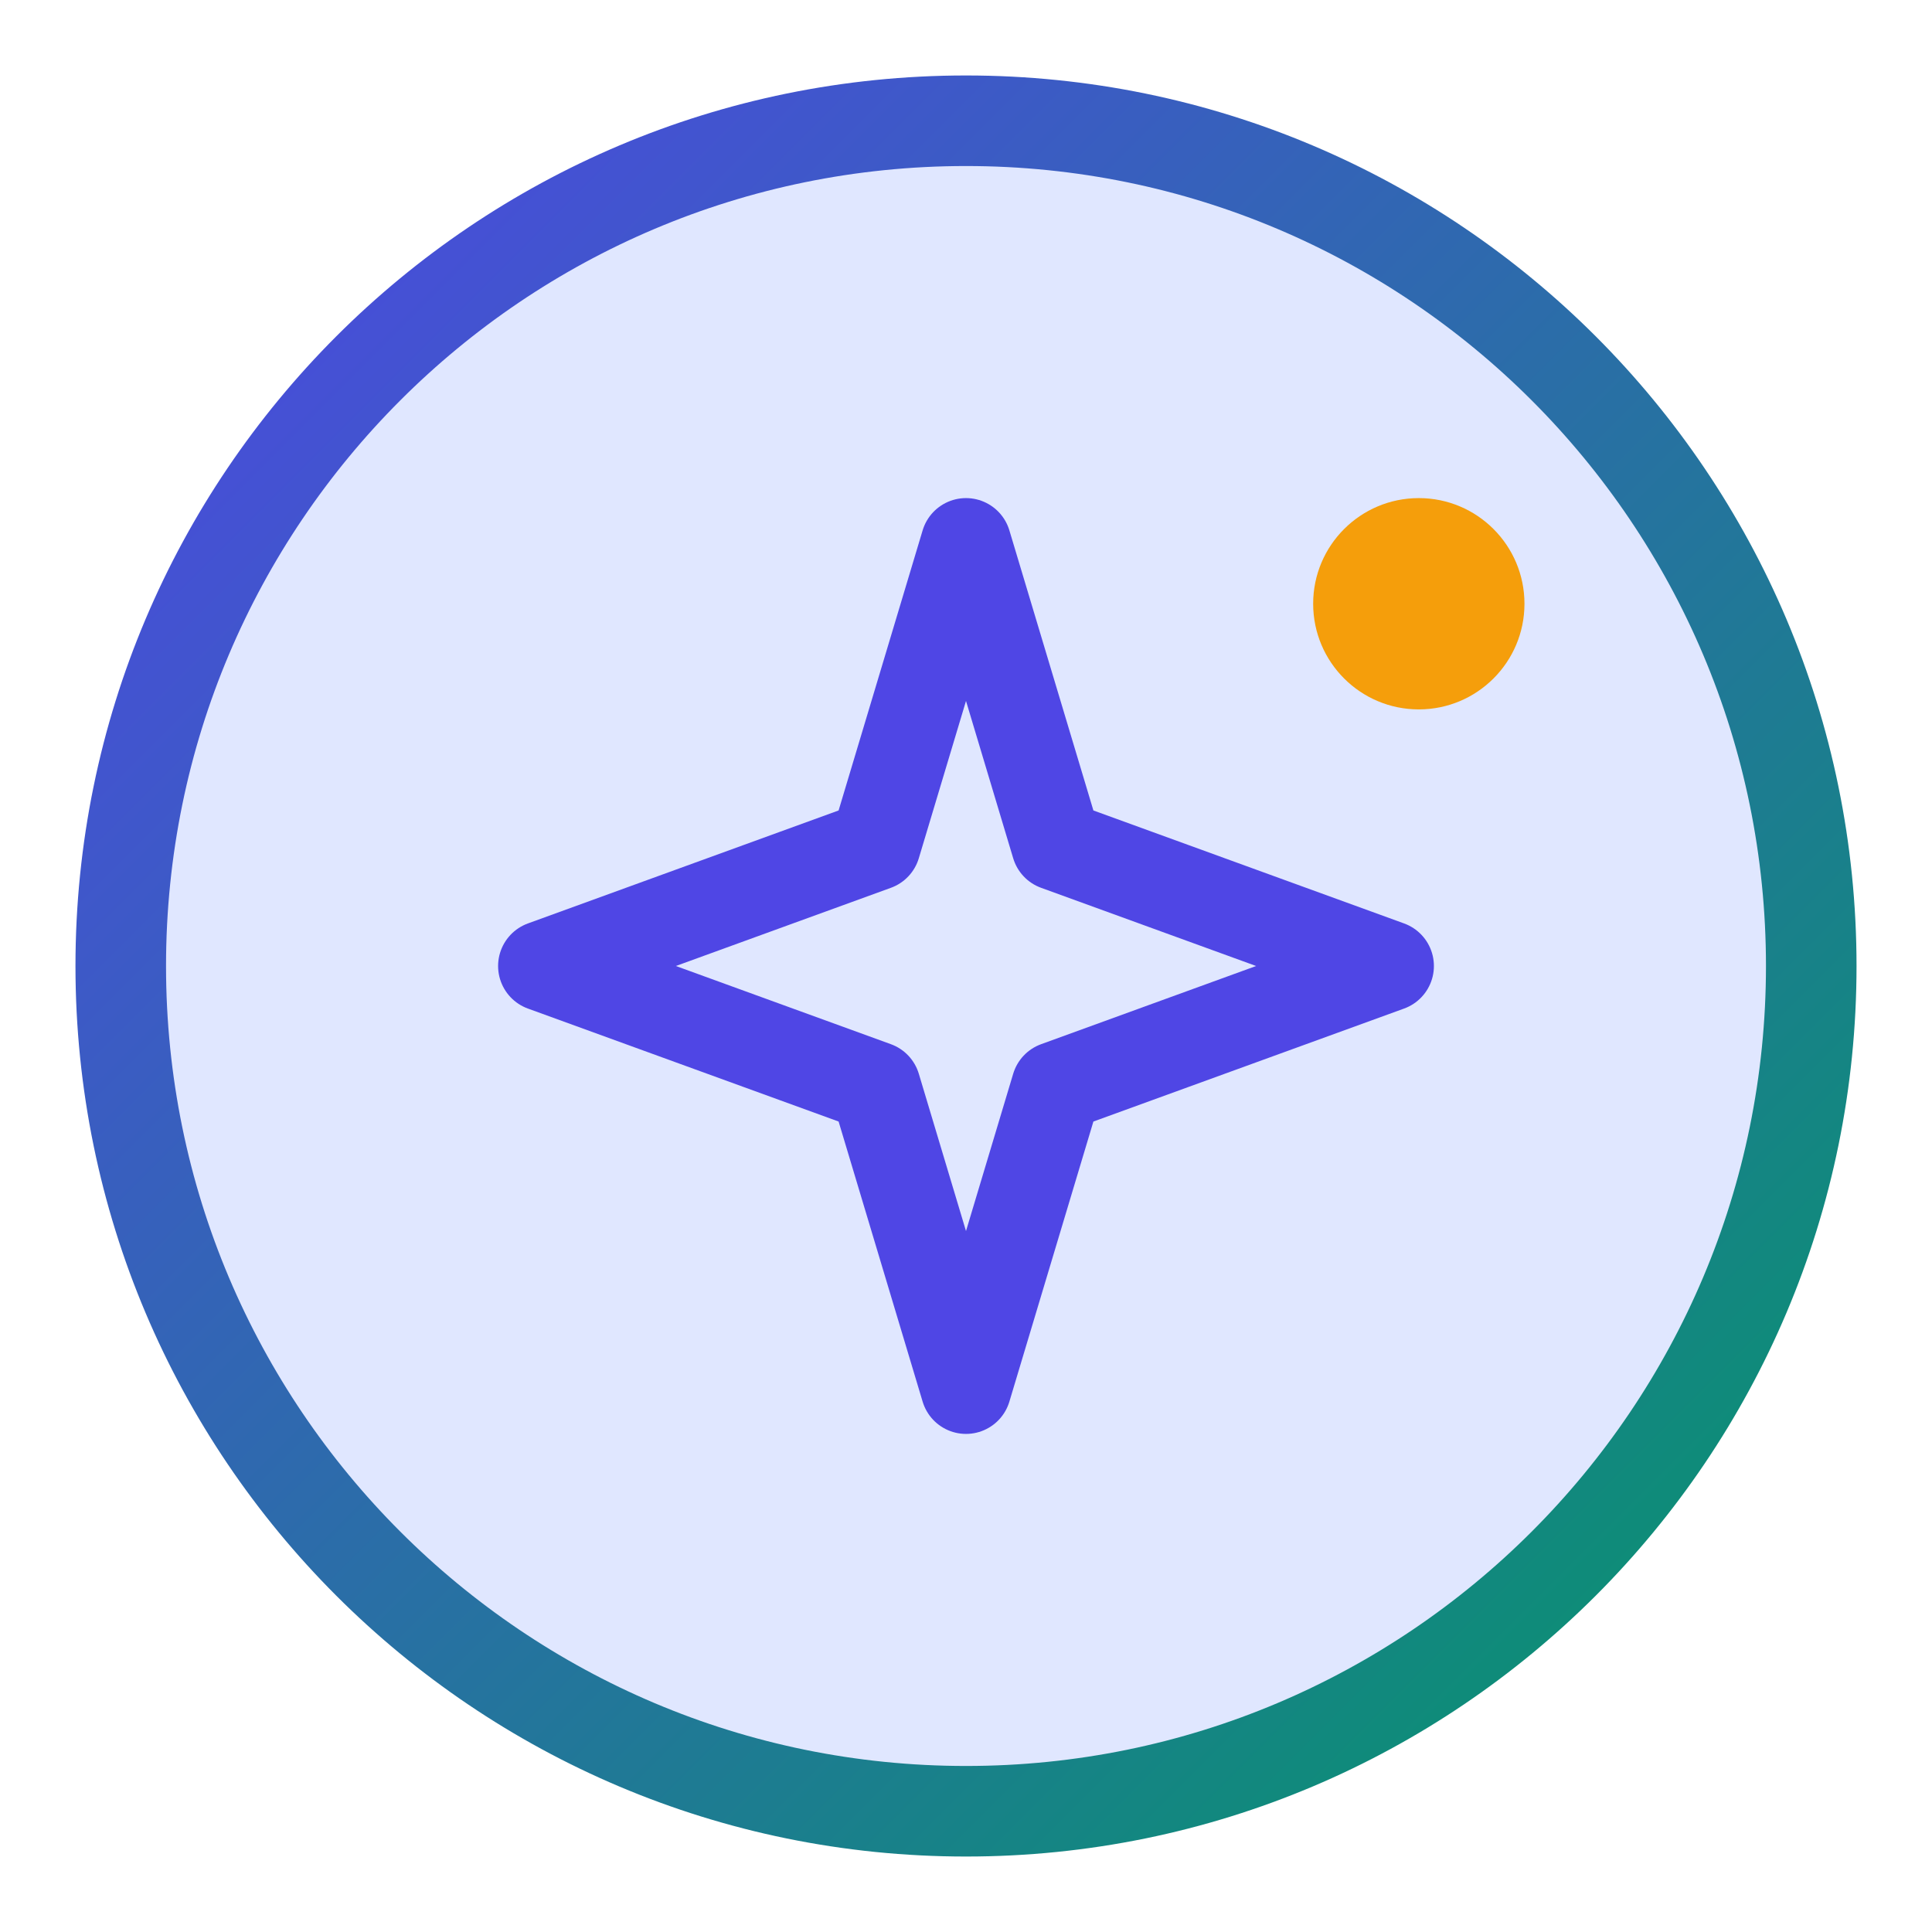
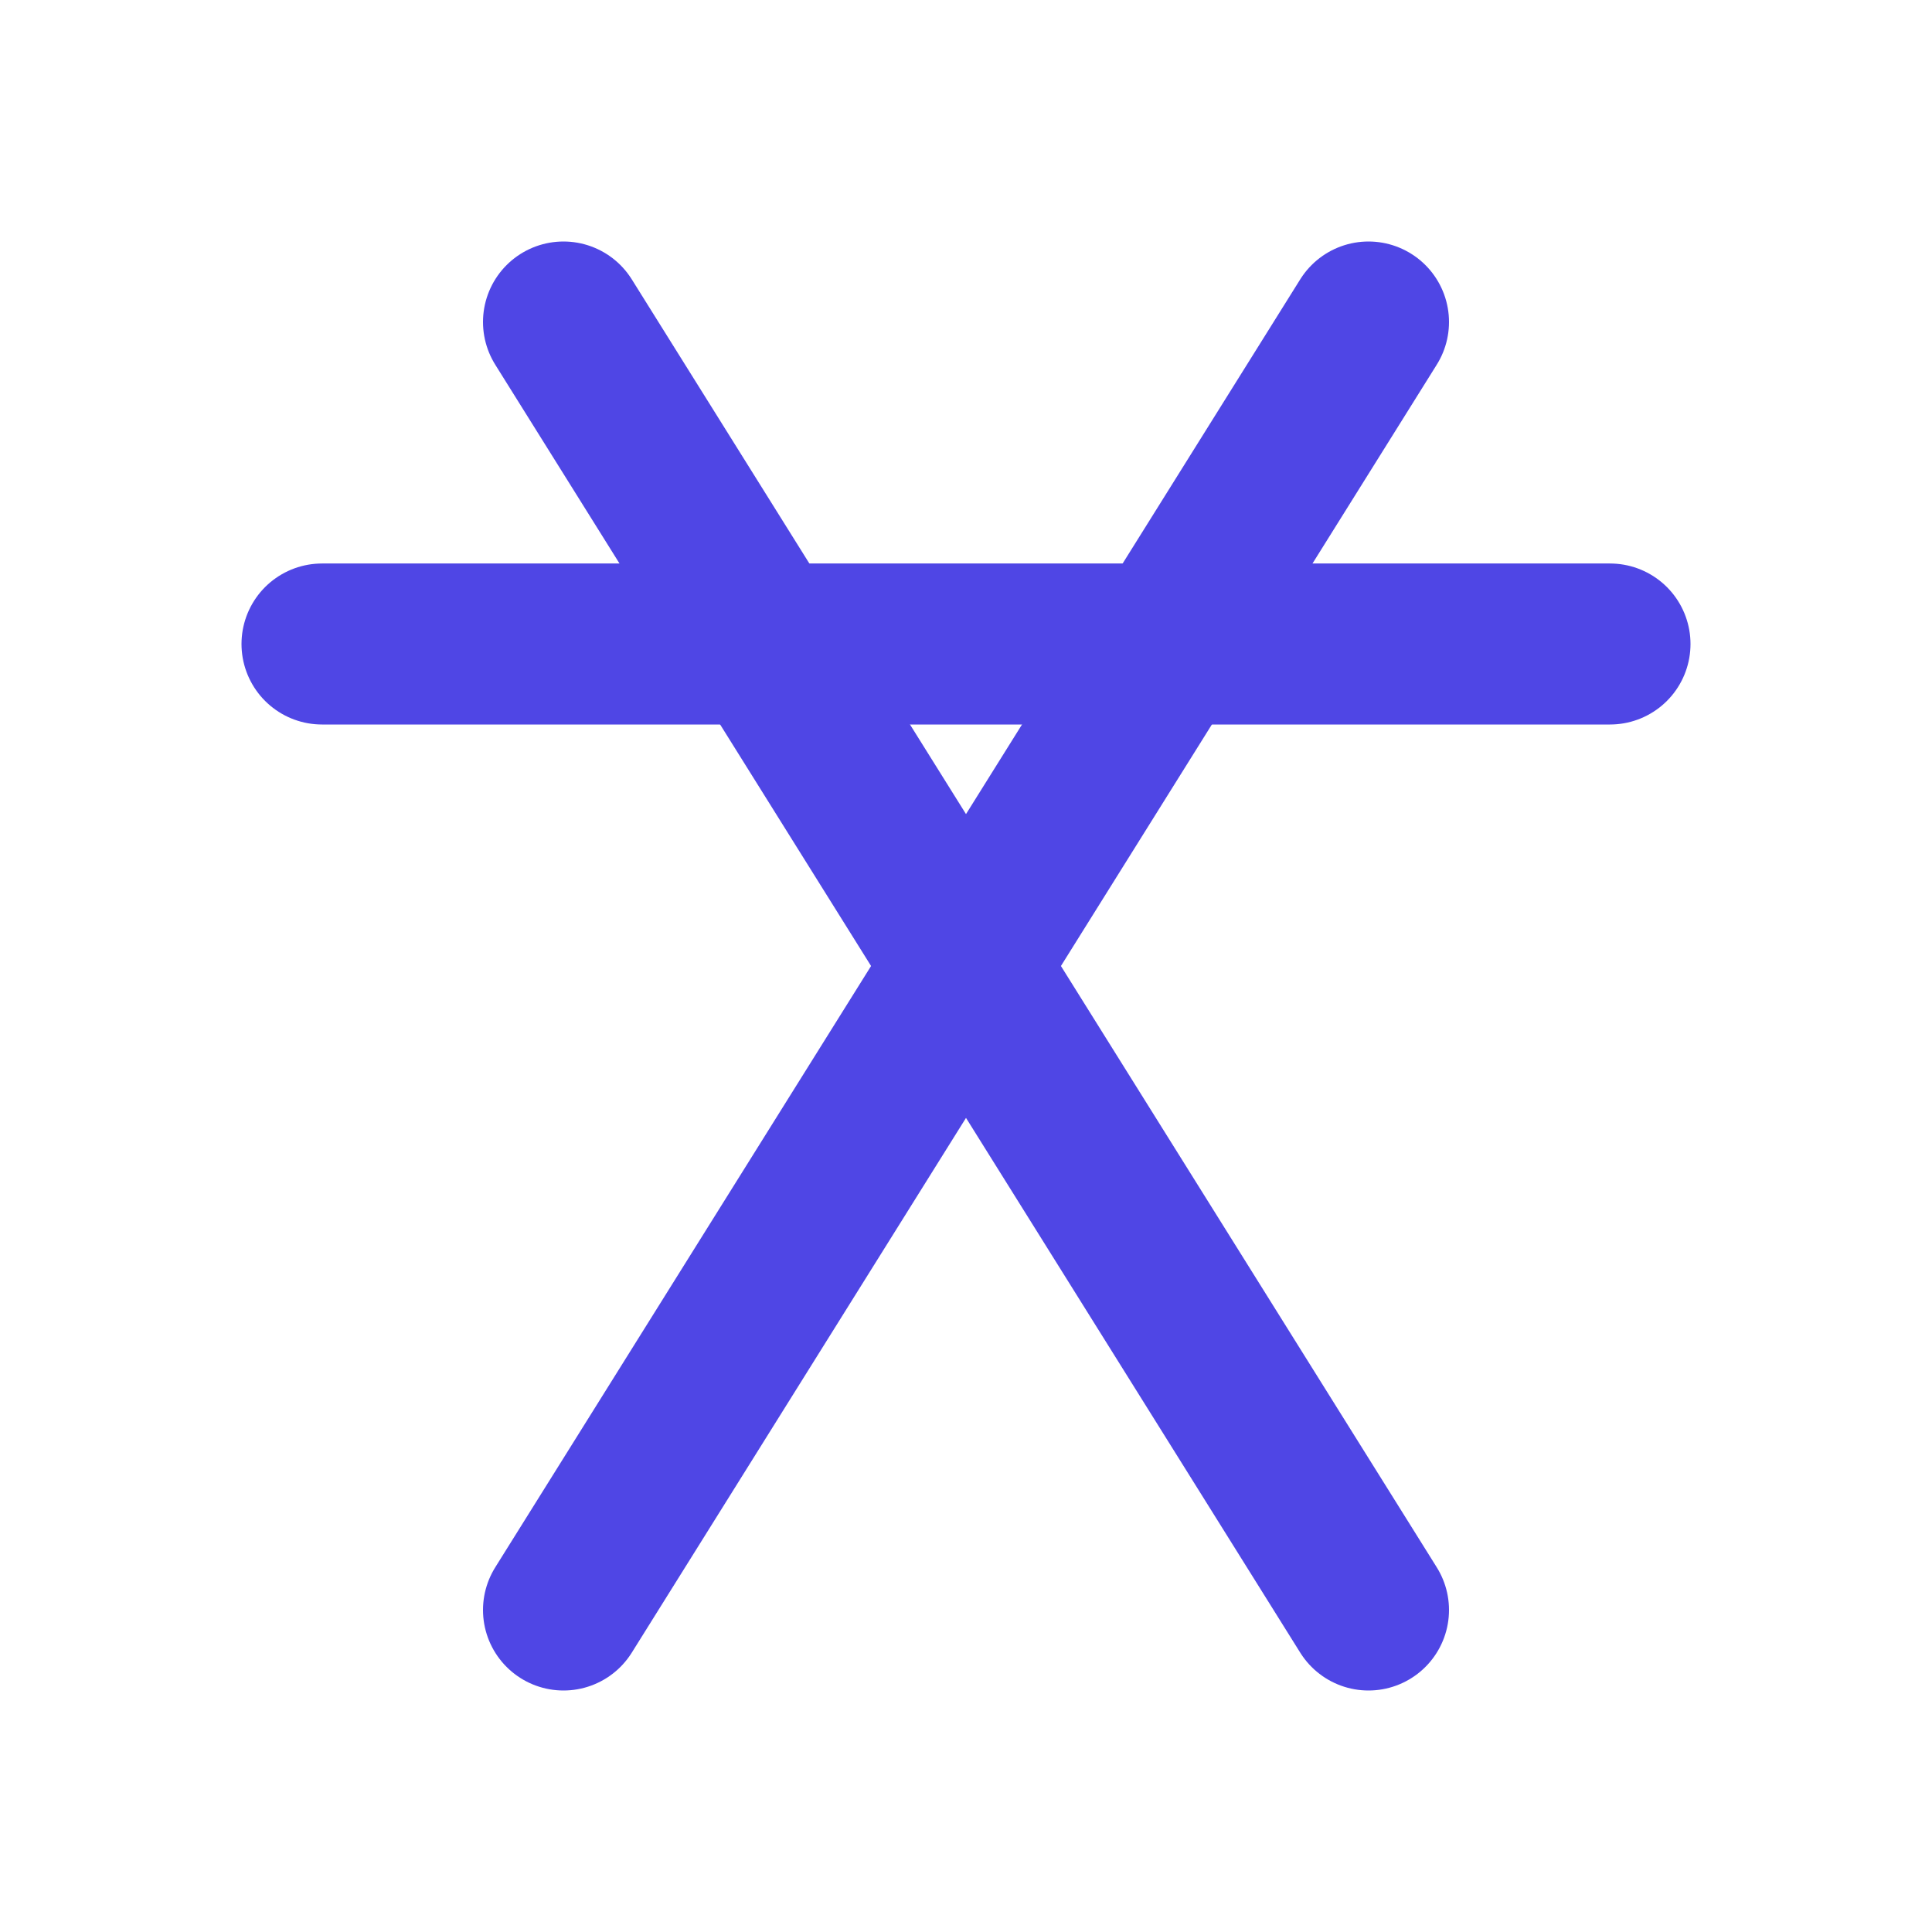
- <svg xmlns="http://www.w3.org/2000/svg" width="64" height="64" viewBox="0 0 64 64" role="img" aria-label="Arena">
-   <defs>
-     <linearGradient id="g" x1="0" y1="0" x2="1" y2="1">
-       <stop offset="0" stop-color="#4F46E5" />
-       <stop offset="1" stop-color="#059669" />
-     </linearGradient>
-   </defs>
-   <circle cx="32" cy="32" r="28" fill="#E0E7FF" />
-   <circle cx="32" cy="32" r="28" fill="none" stroke="url(#g)" stroke-width="3" />
-   <path d="M32 18 L35 28 L46 32 L35 36 L32 46 L29 36 L18 32 L29 28 Z" fill="none" stroke="#4F46E5" stroke-width="3" stroke-linejoin="round" />
-   <circle cx="47" cy="20" r="3.5" fill="#F59E0B" />
+ <svg xmlns="http://www.w3.org/2000/svg" width="24" height="24" viewBox="0 0 24 24" role="img" aria-hidden="true">
+   <g fill="none" stroke="#4F46E5" stroke-width="2" stroke-linecap="round" stroke-linejoin="round">
+     <path d="M7 4l10 16" />
+     <path d="M17 4L7 20" />
+     <path d="M4 8h16" />
+   </g>
</svg>
